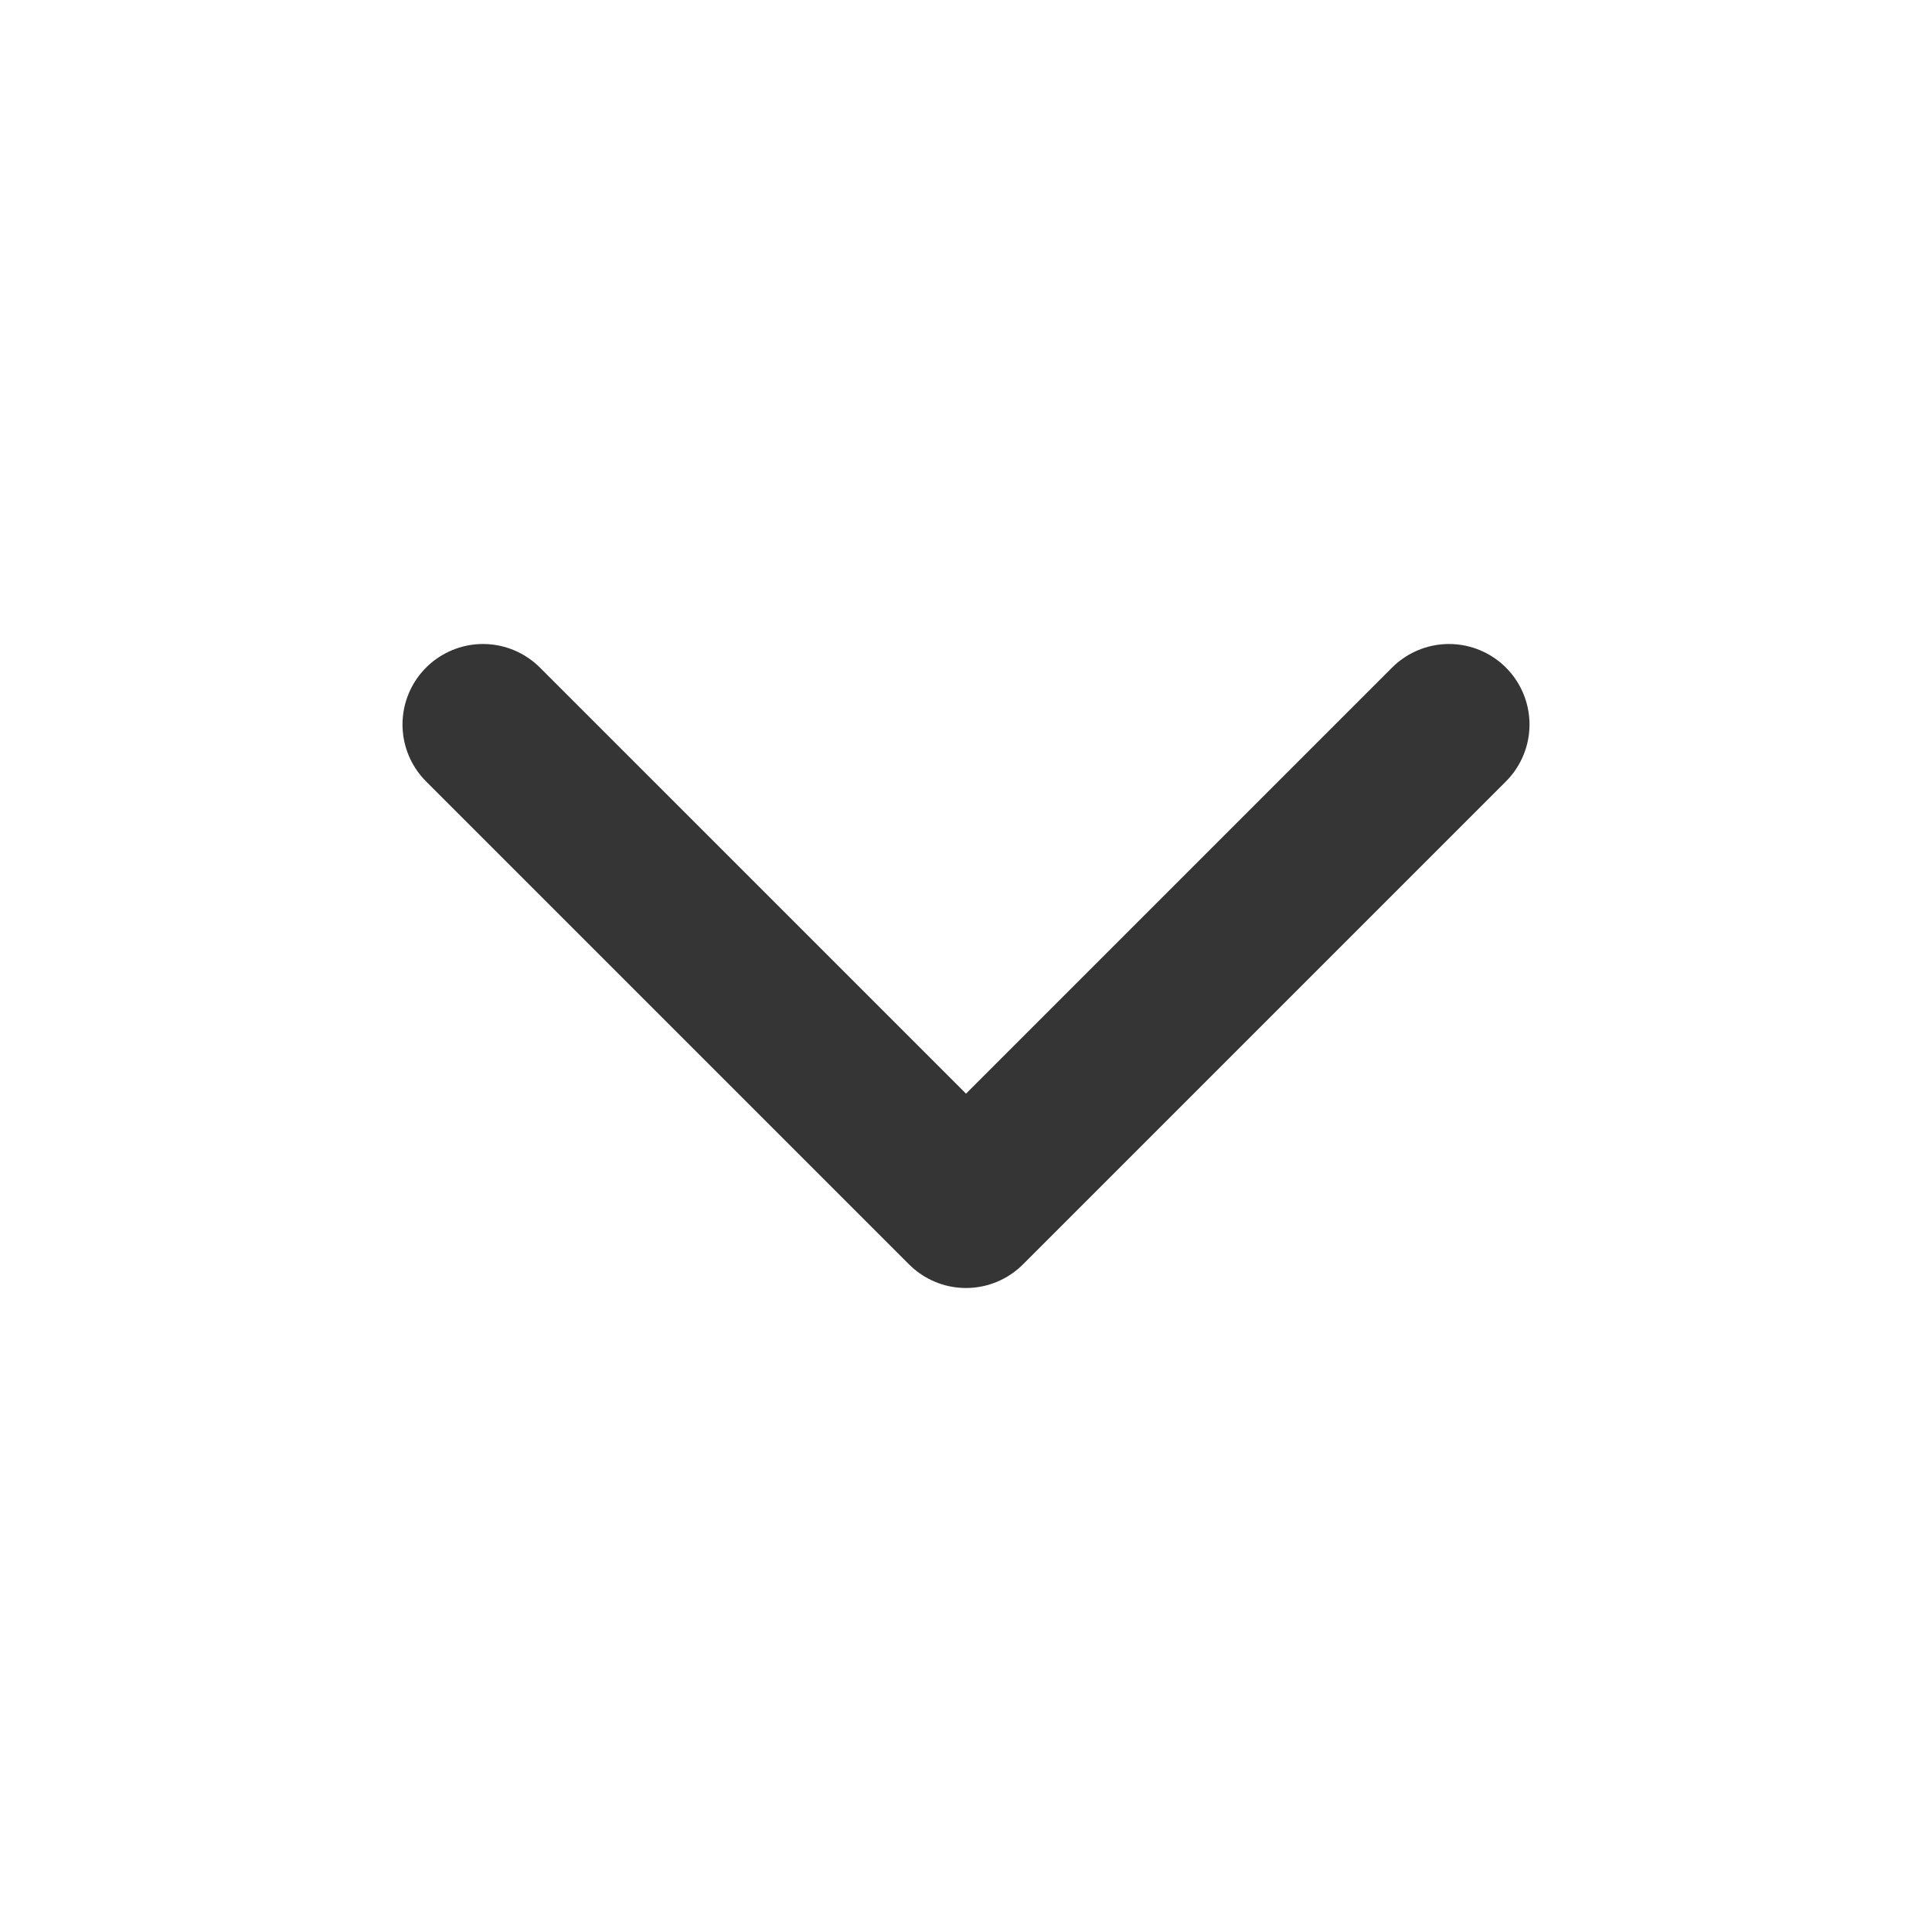
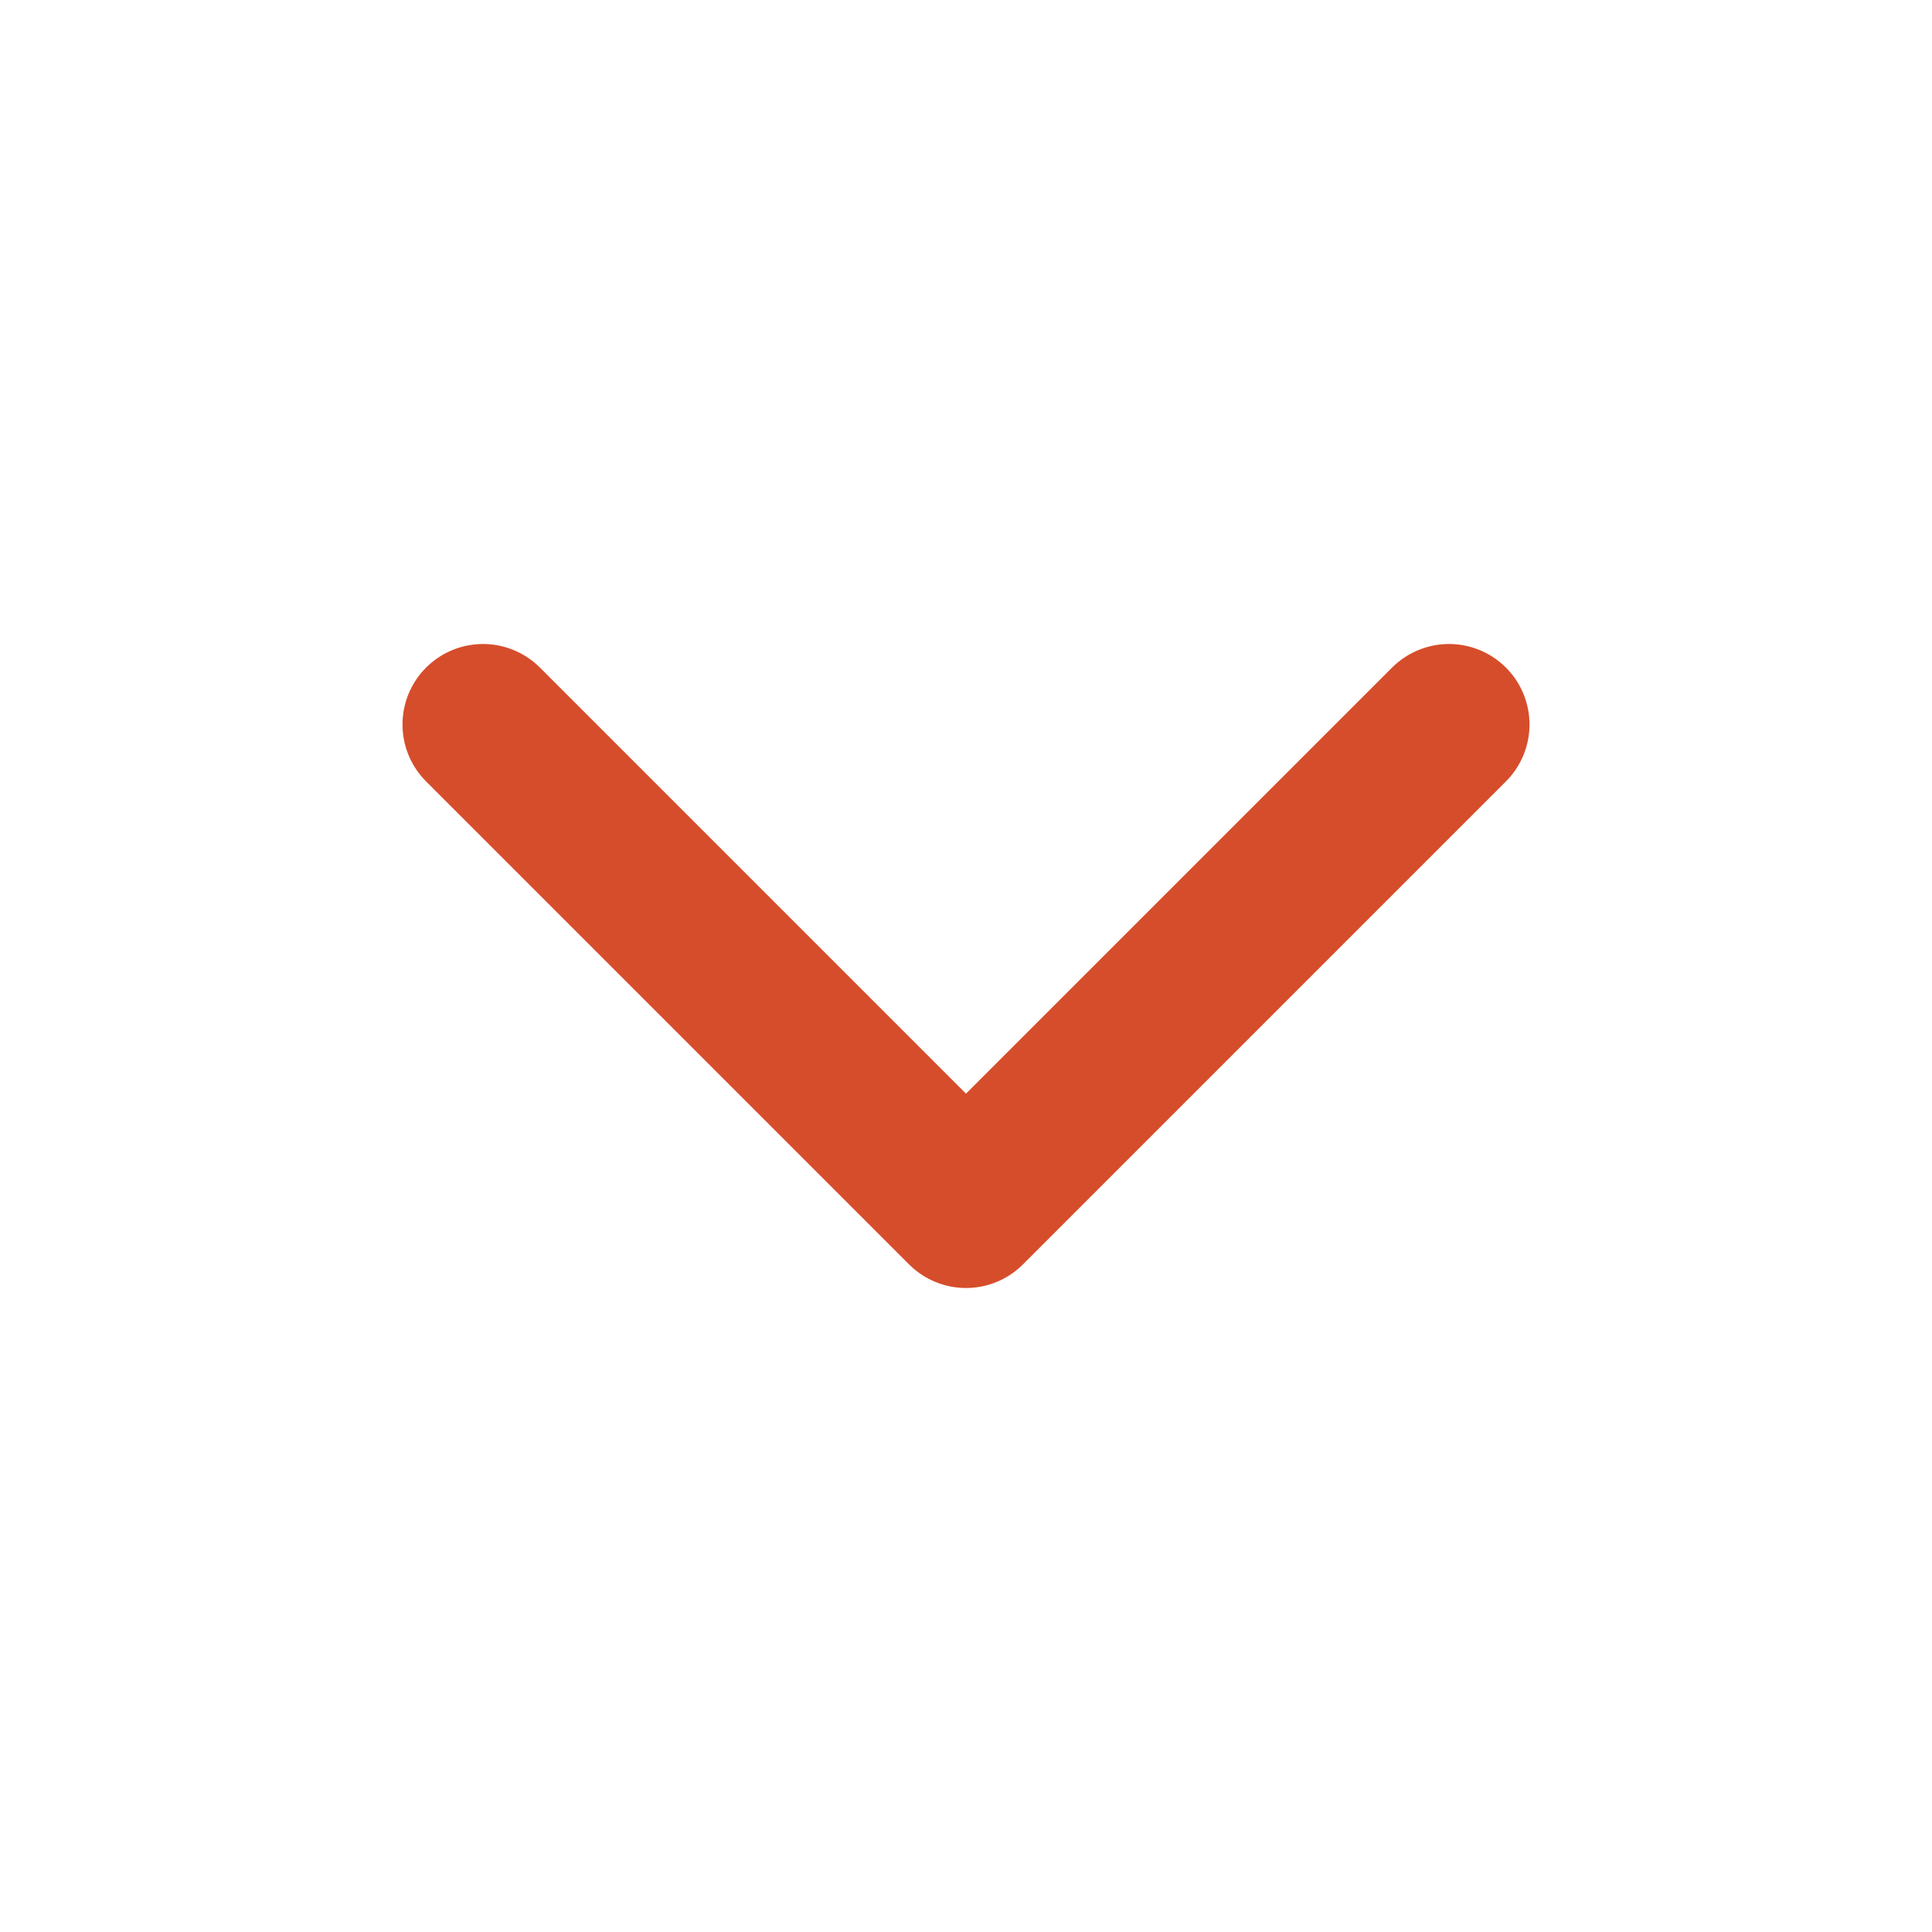
<svg xmlns="http://www.w3.org/2000/svg" width="24" height="24" viewBox="0 0 24 24" fill="none">
  <g id="chevron-down">
-     <path id="Icon" d="M6 9L12 15L18 9" stroke="#353535" stroke-width="2" stroke-linecap="round" stroke-linejoin="round" />
+     <path id="Icon" d="M6 9L12 15L18 9" stroke="#d64d2b" stroke-width="2" stroke-linecap="round" stroke-linejoin="round" />
  </g>
</svg>
